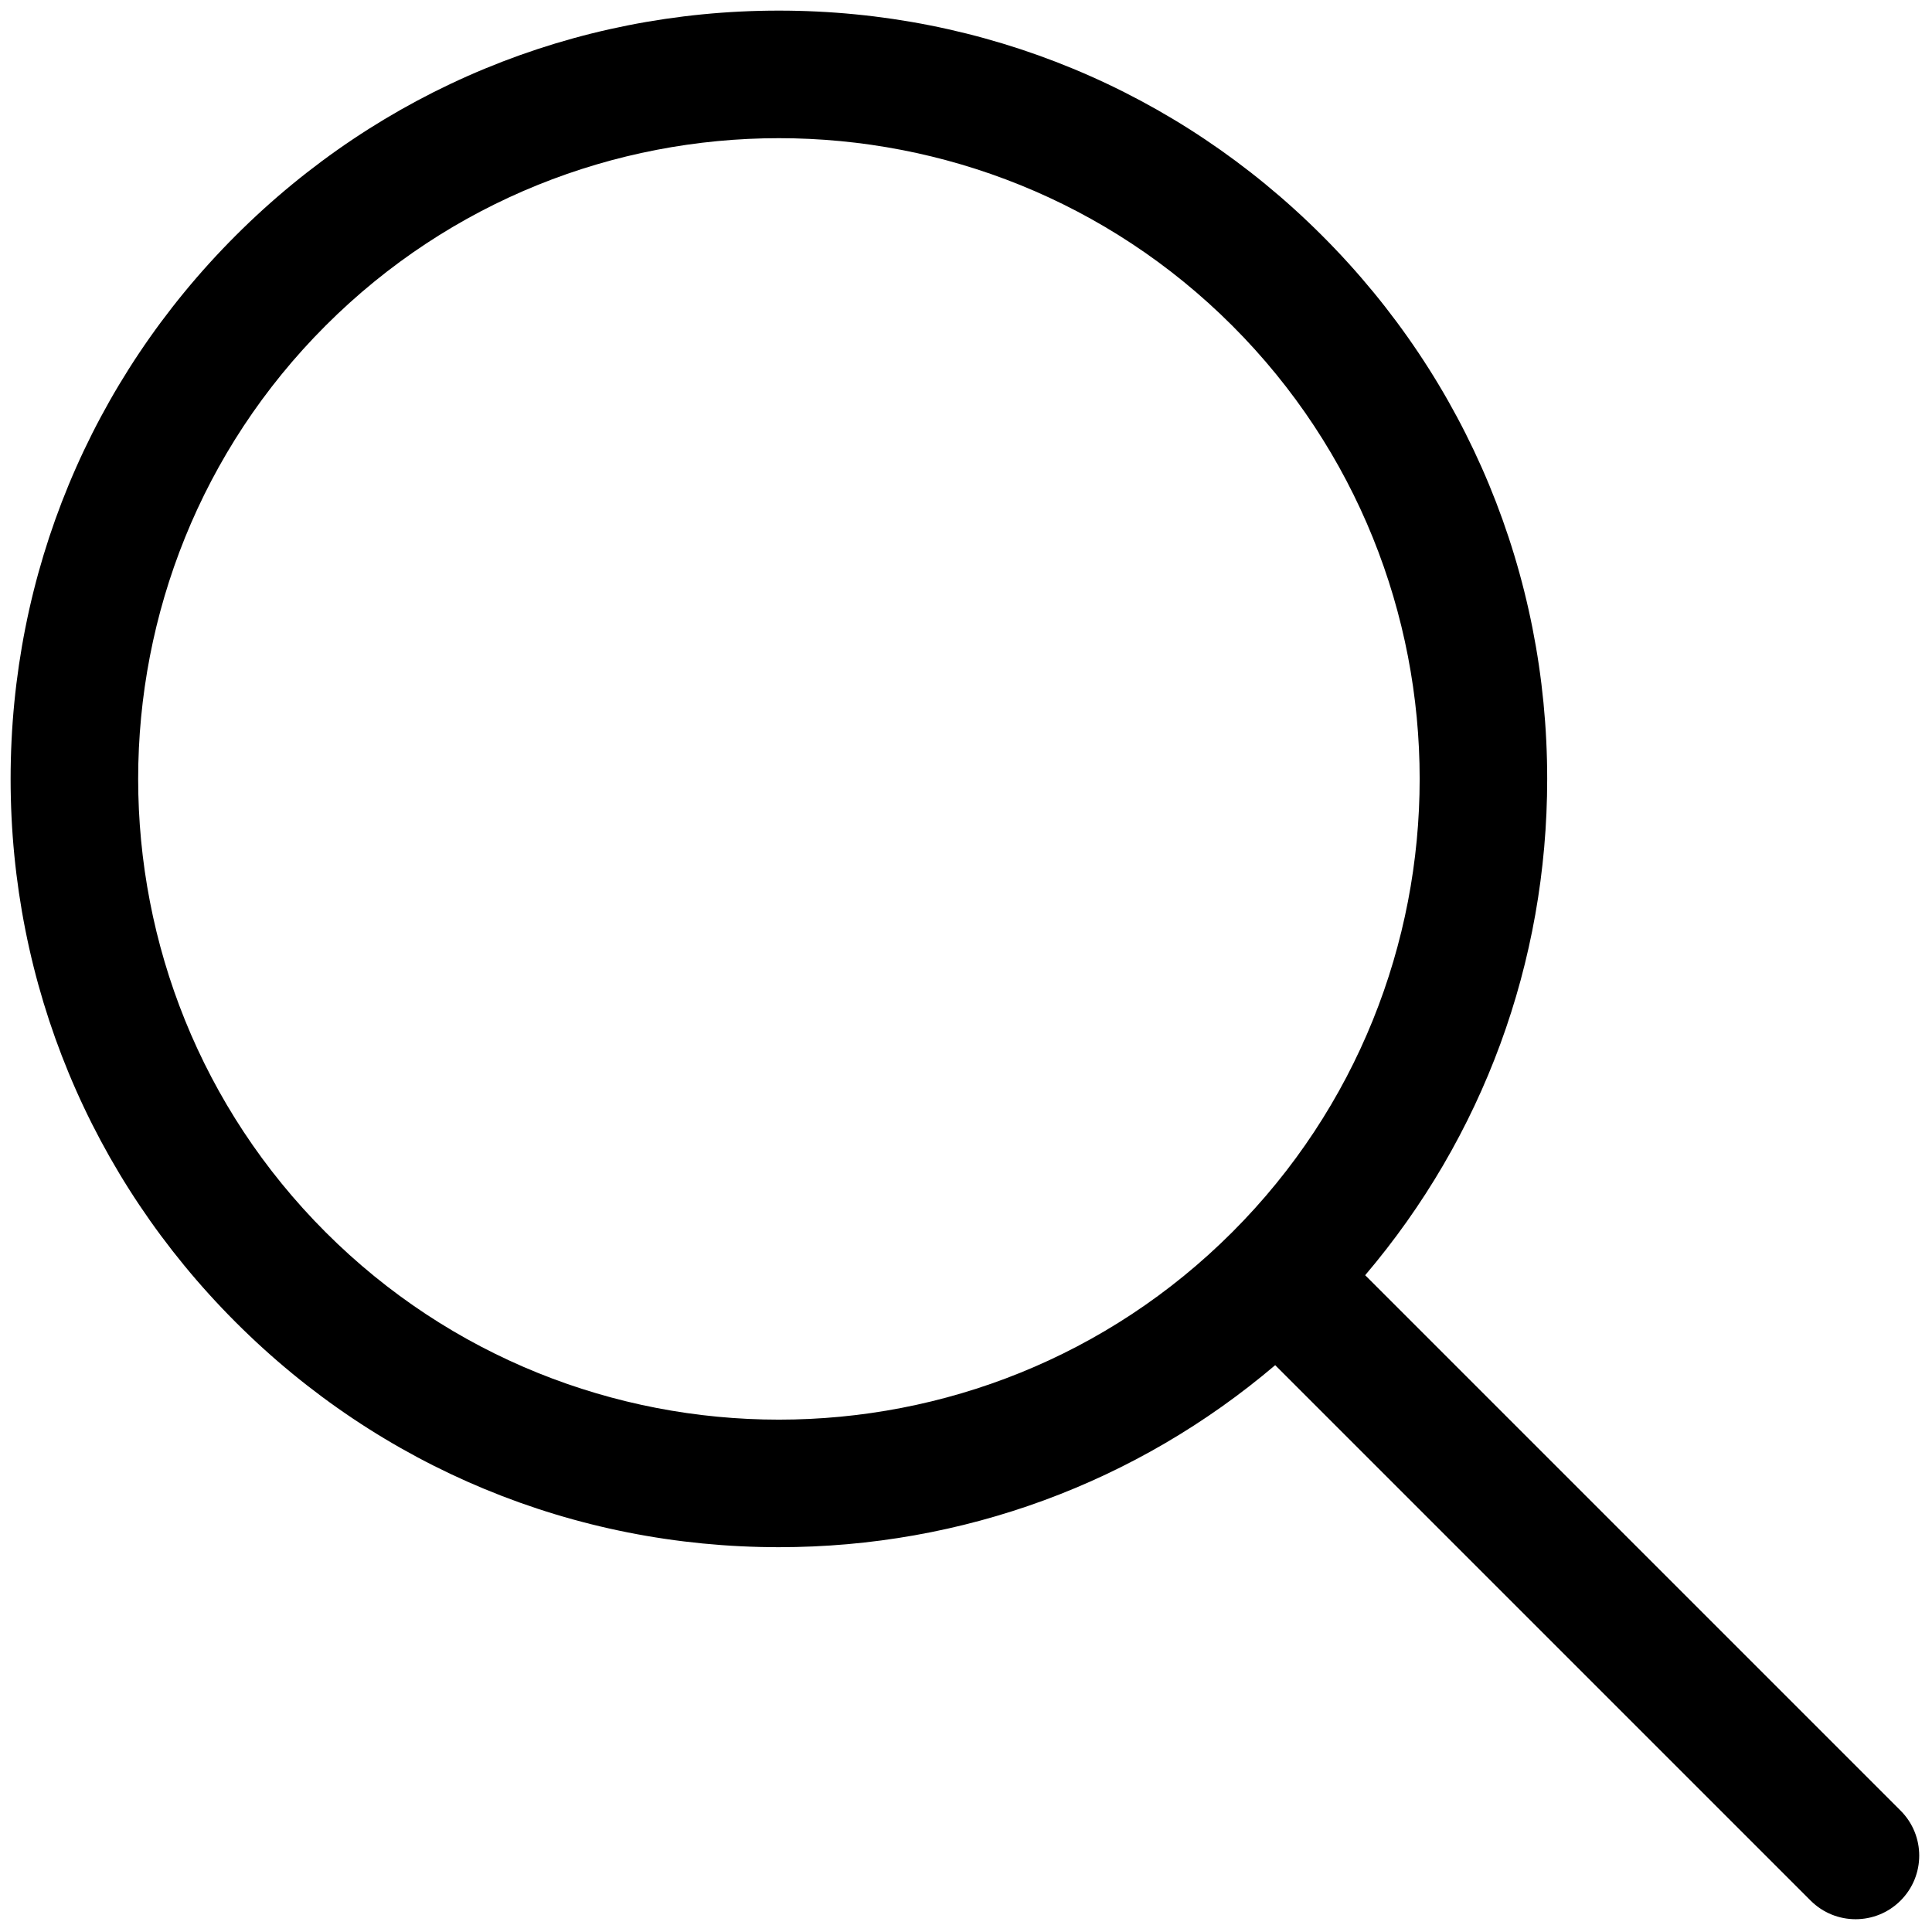
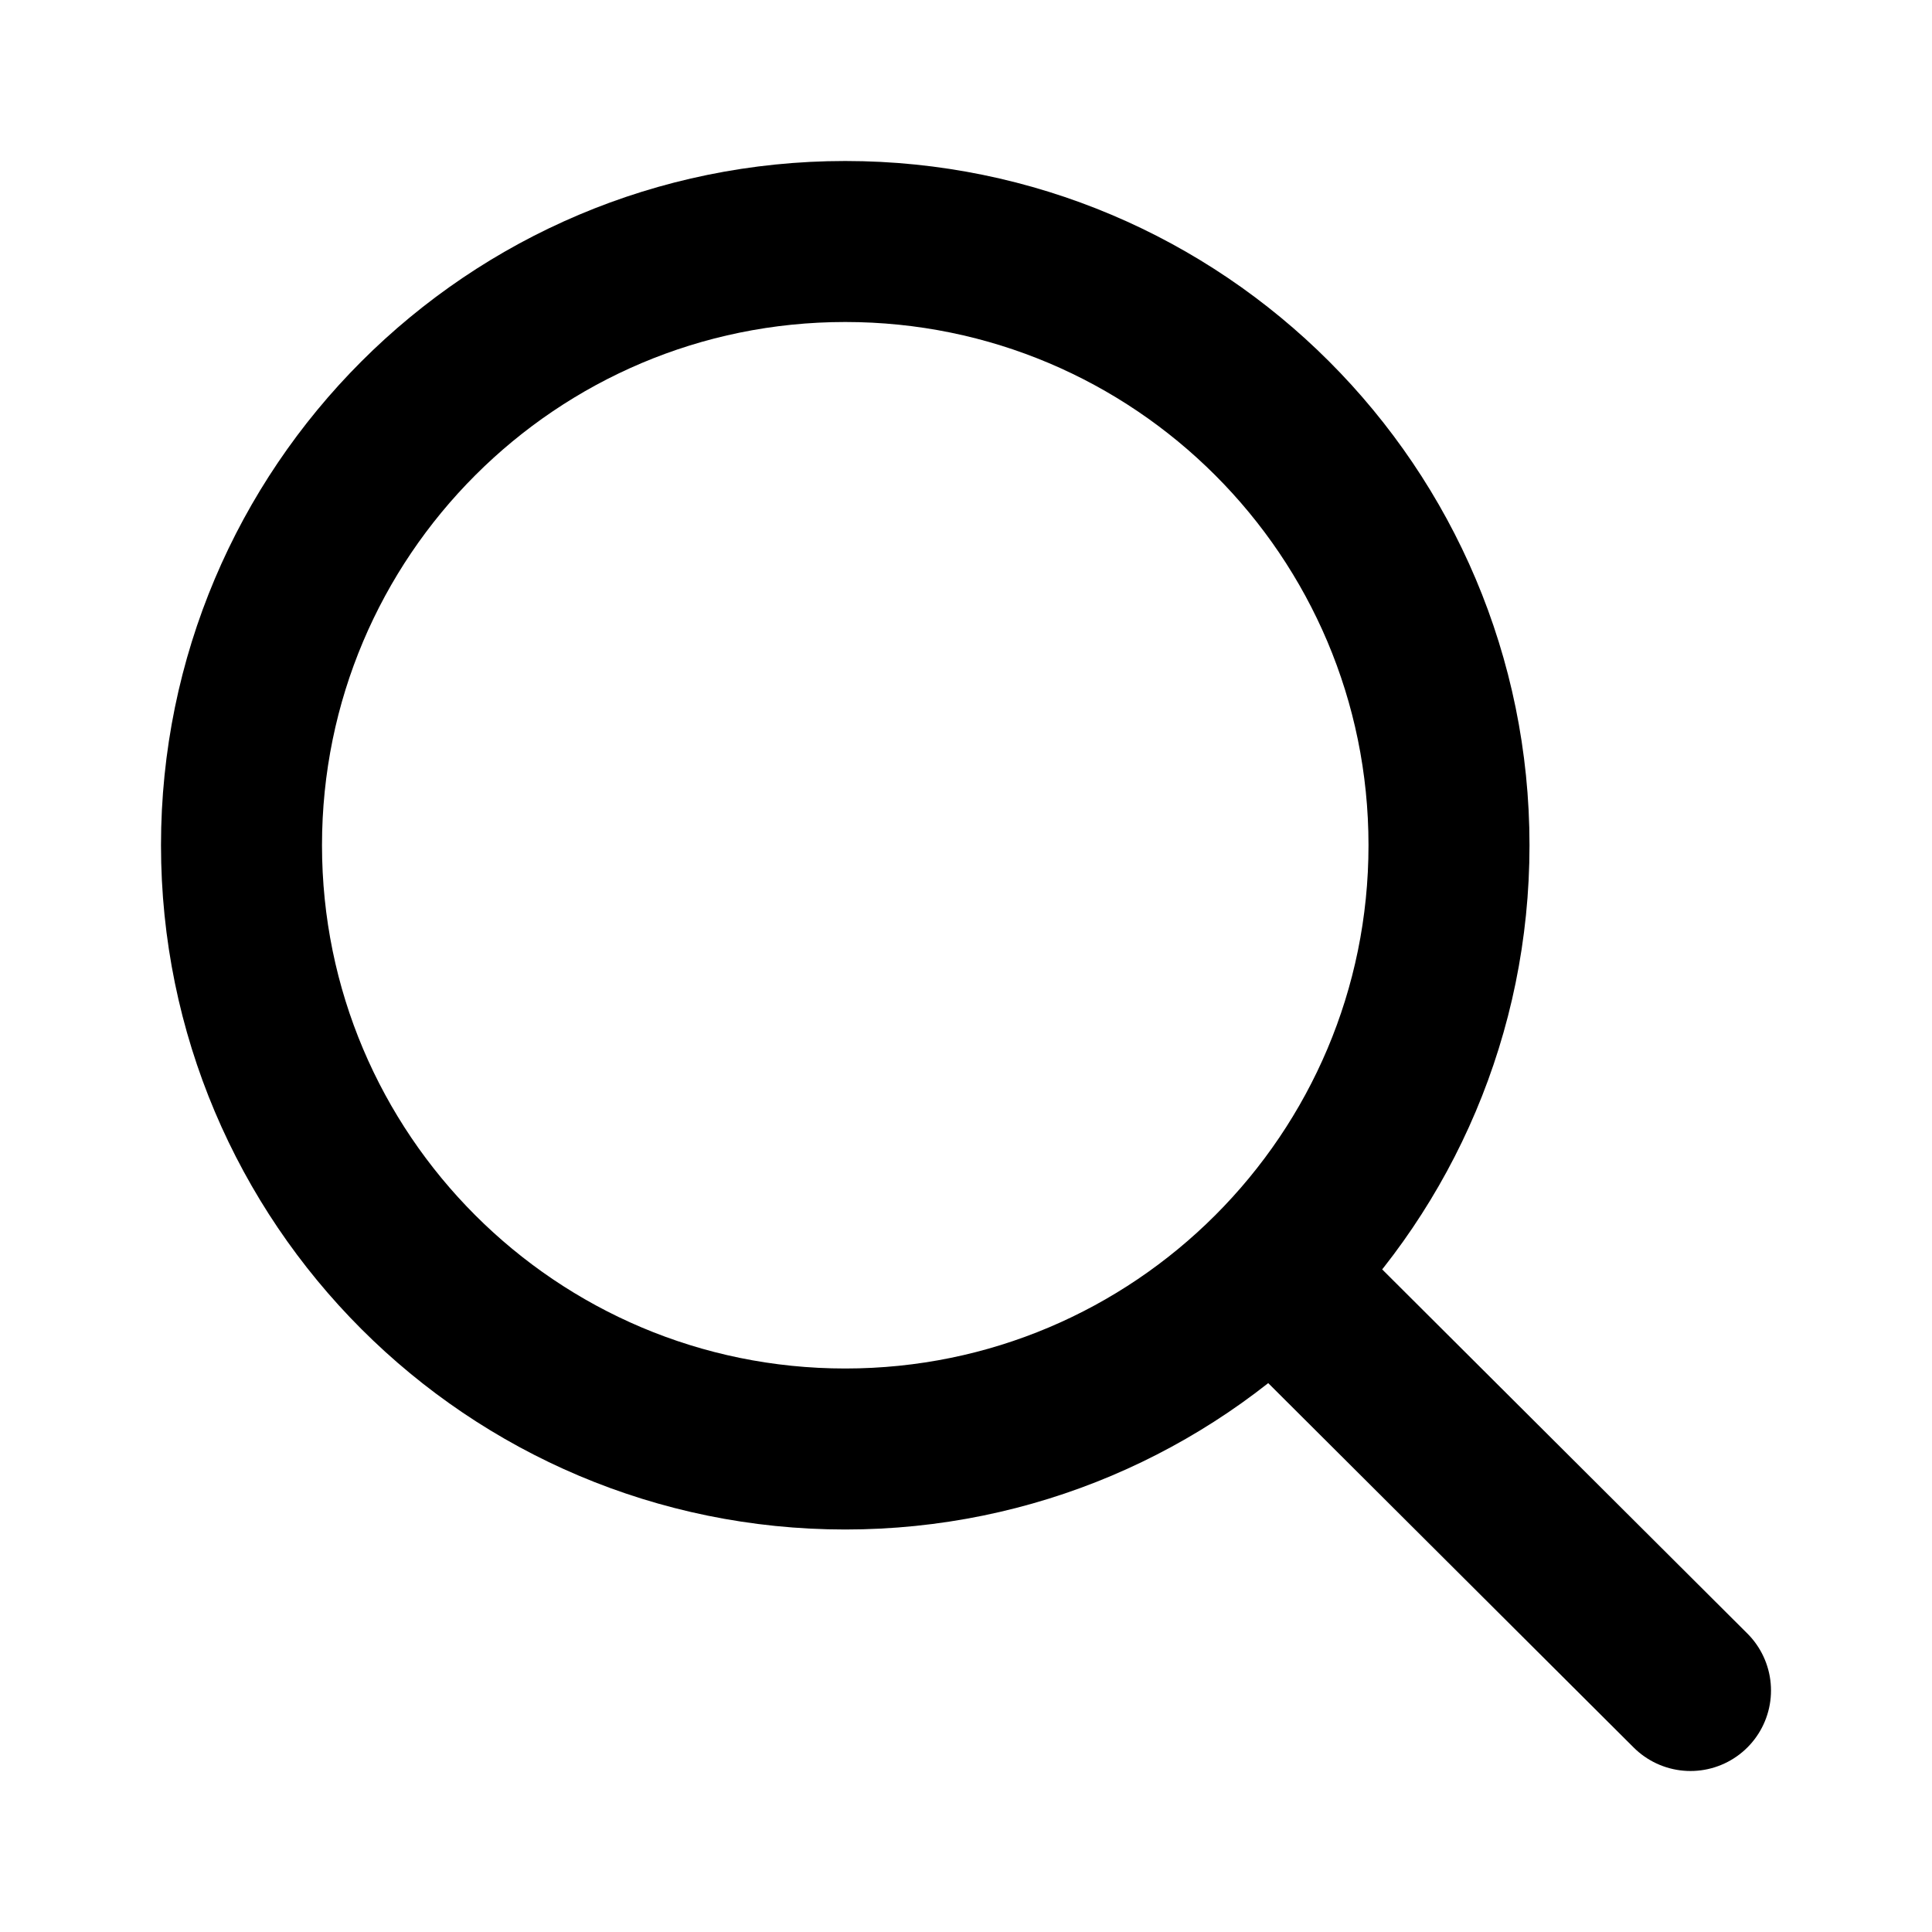
- <svg xmlns="http://www.w3.org/2000/svg" version="1.1" width="256" height="256" viewBox="0 0 256 256" xml:space="preserve">
-   <defs>
- </defs>
-   <g style="stroke: none; stroke-width: 0; stroke-dasharray: none; stroke-linecap: butt; stroke-linejoin: miter; stroke-miterlimit: 10; fill: none; fill-rule: nonzero; opacity: 1;" transform="translate(1.406593 1.406593) scale(2.81 2.81)">
-     <path d="M 89.121 84.879 L 63.874 59.632 c 5.55 -6.535 8.583 -14.734 8.583 -23.403 c 0 -9.677 -3.769 -18.775 -10.611 -25.617 C 55.003 3.769 45.905 0 36.229 0 S 17.454 3.769 10.611 10.611 C 3.769 17.454 0 26.552 0 36.229 s 3.769 18.774 10.611 25.617 c 6.842 6.843 15.94 10.611 25.617 10.611 c 8.669 0 16.868 -3.033 23.403 -8.583 l 25.247 25.247 C 85.465 89.707 86.232 90 87 90 s 1.535 -0.293 2.121 -0.879 C 90.293 87.95 90.293 86.05 89.121 84.879 z M 14.854 57.604 c -11.786 -11.786 -11.786 -30.964 0 -42.75 c 5.893 -5.893 13.634 -8.839 21.375 -8.839 s 15.481 2.947 21.375 8.839 c 11.786 11.786 11.786 30.964 0 42.75 C 45.816 69.389 26.64 69.389 14.854 57.604 z" style="stroke: none; stroke-width: 1; stroke-dasharray: none; stroke-linecap: butt; stroke-linejoin: miter; stroke-miterlimit: 10; fill: rgb(0,0,0); fill-rule: nonzero; opacity: 1;" transform=" matrix(1 0 0 1 0 0) " stroke-linecap="round" />
-   </g>
+ <svg xmlns="http://www.w3.org/2000/svg" width="800px" height="800px" viewBox="0 0 24 24" fill="none">
+   <path d="M15.796 15.811L21 21M18 10.5C18 14.642 14.642 18 10.5 18C6.358 18 3 14.642 3 10.5C3 6.358 6.358 3 10.5 3C14.642 3 18 6.358 18 10.5Z" stroke="#000000" stroke-width="2" stroke-linecap="round" stroke-linejoin="round" />
</svg>
